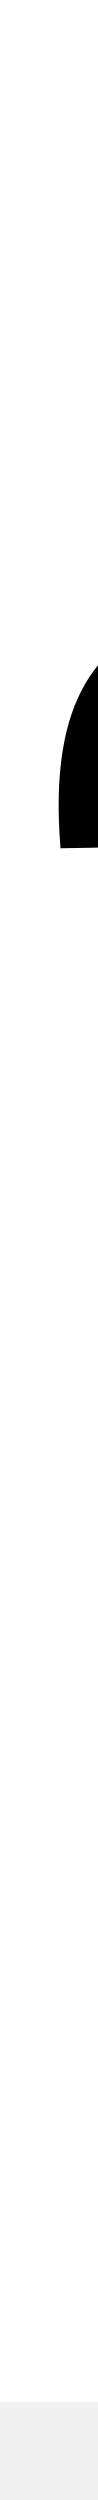
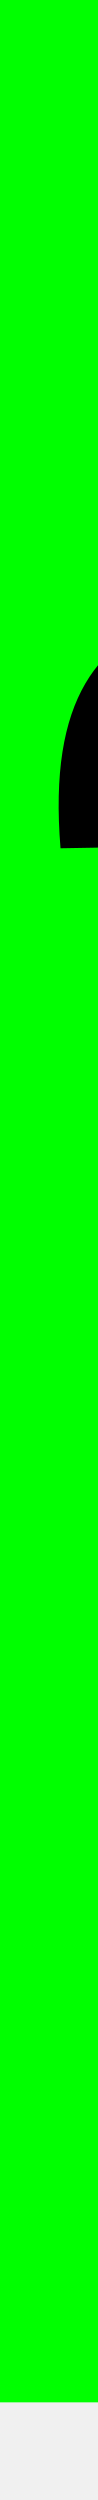
<svg xmlns="http://www.w3.org/2000/svg" viewBox="0 20 20 512">
  <g fill="red">
    <path fill="" d="M0.0,0.0 h3.0 v5.0 h-3.0 z" />
    <g fill="yellow">
      <path d="M4.0,4.0 m-9.0,0.0 A9.0,9.0,0.0,1,1,18.0,0.0 A9.0,9.0,0.0,1,1,-18.0,0.0" />
      <g>
        <path d="M4.0,4.0 m-9.0,0.0 A9.0,9.0,0.0,1,1,18.0,0.0 A9.0,9.0,0.0,1,1,-18.0,0.0" />
+         <g>
+           <path d="M40,40" />
+         </g>
      </g>
    </g>
  </g>
-   <path d="M0.0,0.0 h512.0 v512.0 h-512.0 z" fill="#ffffff" opacity="" />
+   <path d="M0.0,0.0 h512.0 v512.0 h-512.0 z" fill="#00ff00" />
  <path d="M57.716,76.512 q165.621,219.145,106.671,42.343 Q107.633,203.32,149.523,197.854 S173.609,197.573,179.706.954 s127.867,74.211,186.722.674 c129.635,167.187,79.785,199.442,162.243,46.553 z z z C181.409,101.592,3.712,25.237,201.488,138.156 z C111.255,240.932,138.989,233.752,151.486,254.228 Q145.302,240.17,42.379,97.589 C164.859,132.577,33.251,245.835,57.992,0.69 C46.266,235.114,66.032,181.585,237.375,222.297 z s93.588,30.384,185.941.305 C148.654,47.811,130.623,48.852,137.91,100.433 q92.476,72.879,34.001,8.566 s9.9,190.113,208.164.813 z C108.306,75.256,69.977,106.7,223.853,169.667 c121.119,212.591,191.56,225.749,43.187,145.104 s116.001,215.077,157.857.023 z z z z c244.49,85.935,160.142,234.615,168.575,27.971 z C234.751,84.768,201.686,162.875,98.826,109.149 z C202.615,169.972,160.793,191.513,12.395,193.726 C2.234,70.86,197.253,240.961,217.457,5.919 z z z z c247.881,115.938,96.159,180.88,209.618,108.031 c39.694,75.696,121.509,85.555,135.333,97.746 c31.814,236.08,230.168,34.804,197.774,145.504 q210.147,228.858,148.641,105.47 z q143.538,248.101,83.784,231.595 z z S201.554,83.492,134.706.62 q87.928,9.207,170.612,27.013 q10.11,87.557,232.905,156.326 q127.658,172.151,0.014,216.144 z Q25.464,249.323,55.556,173.334" />
</svg>
